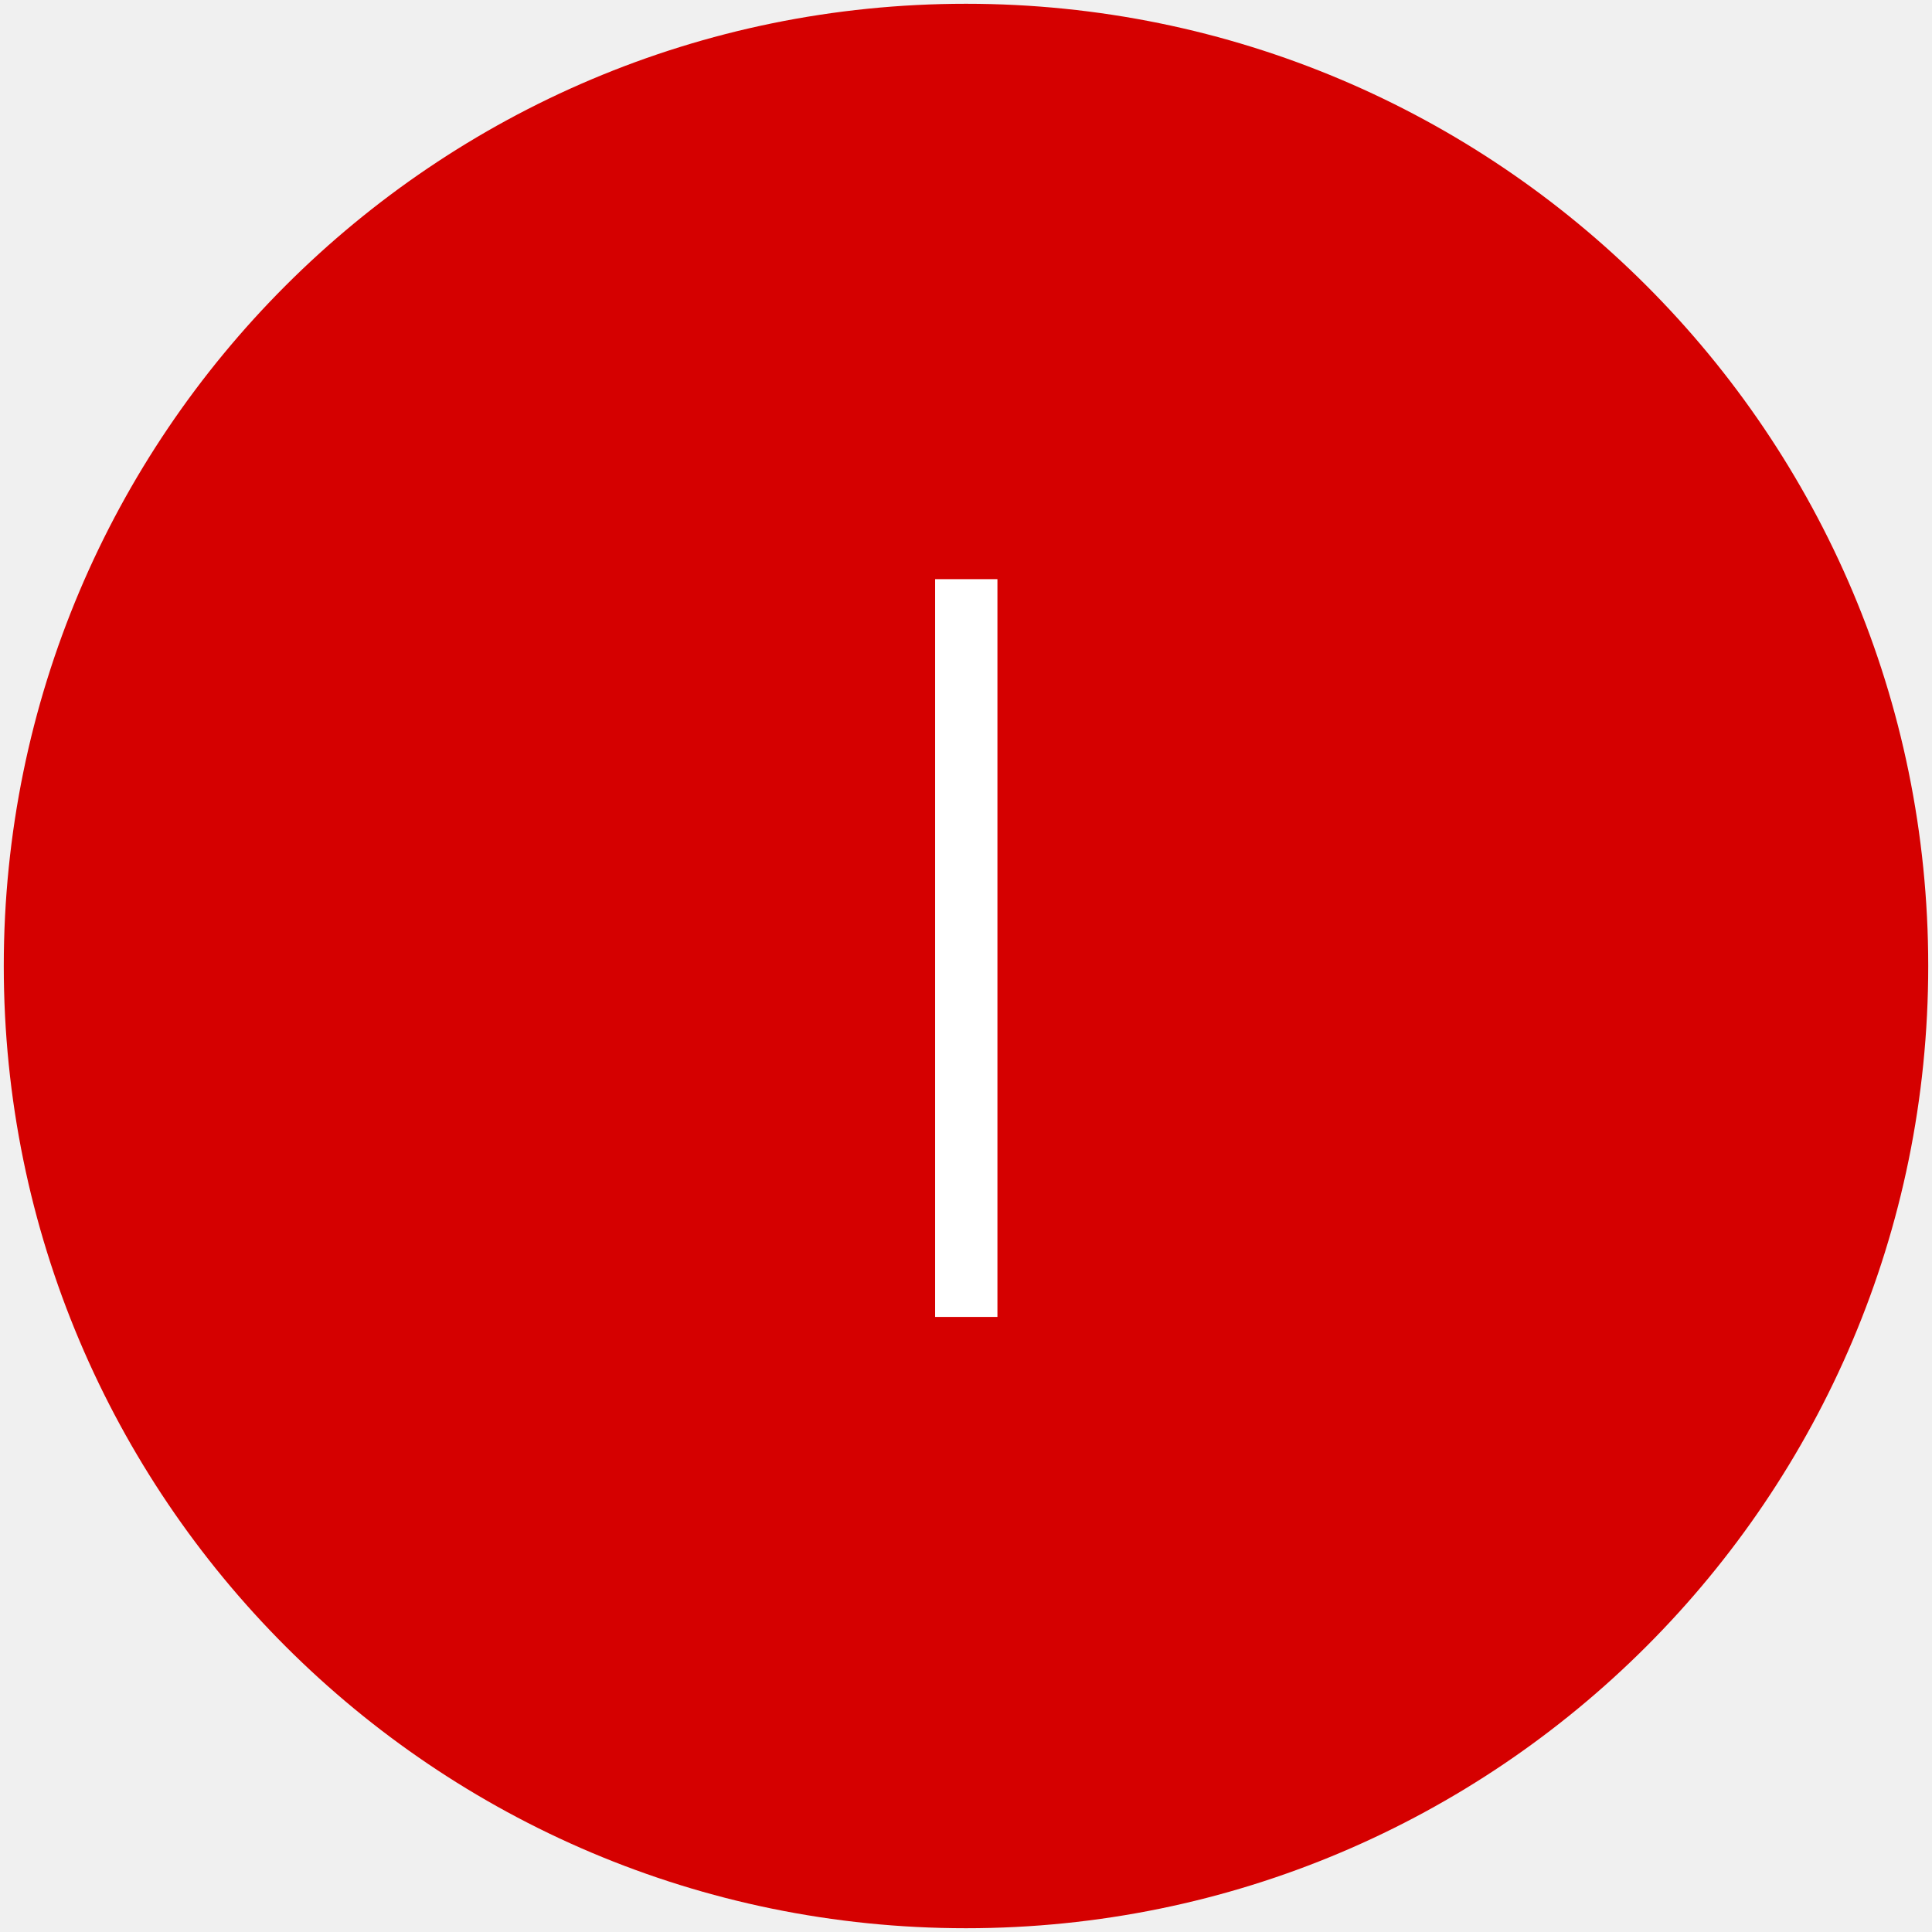
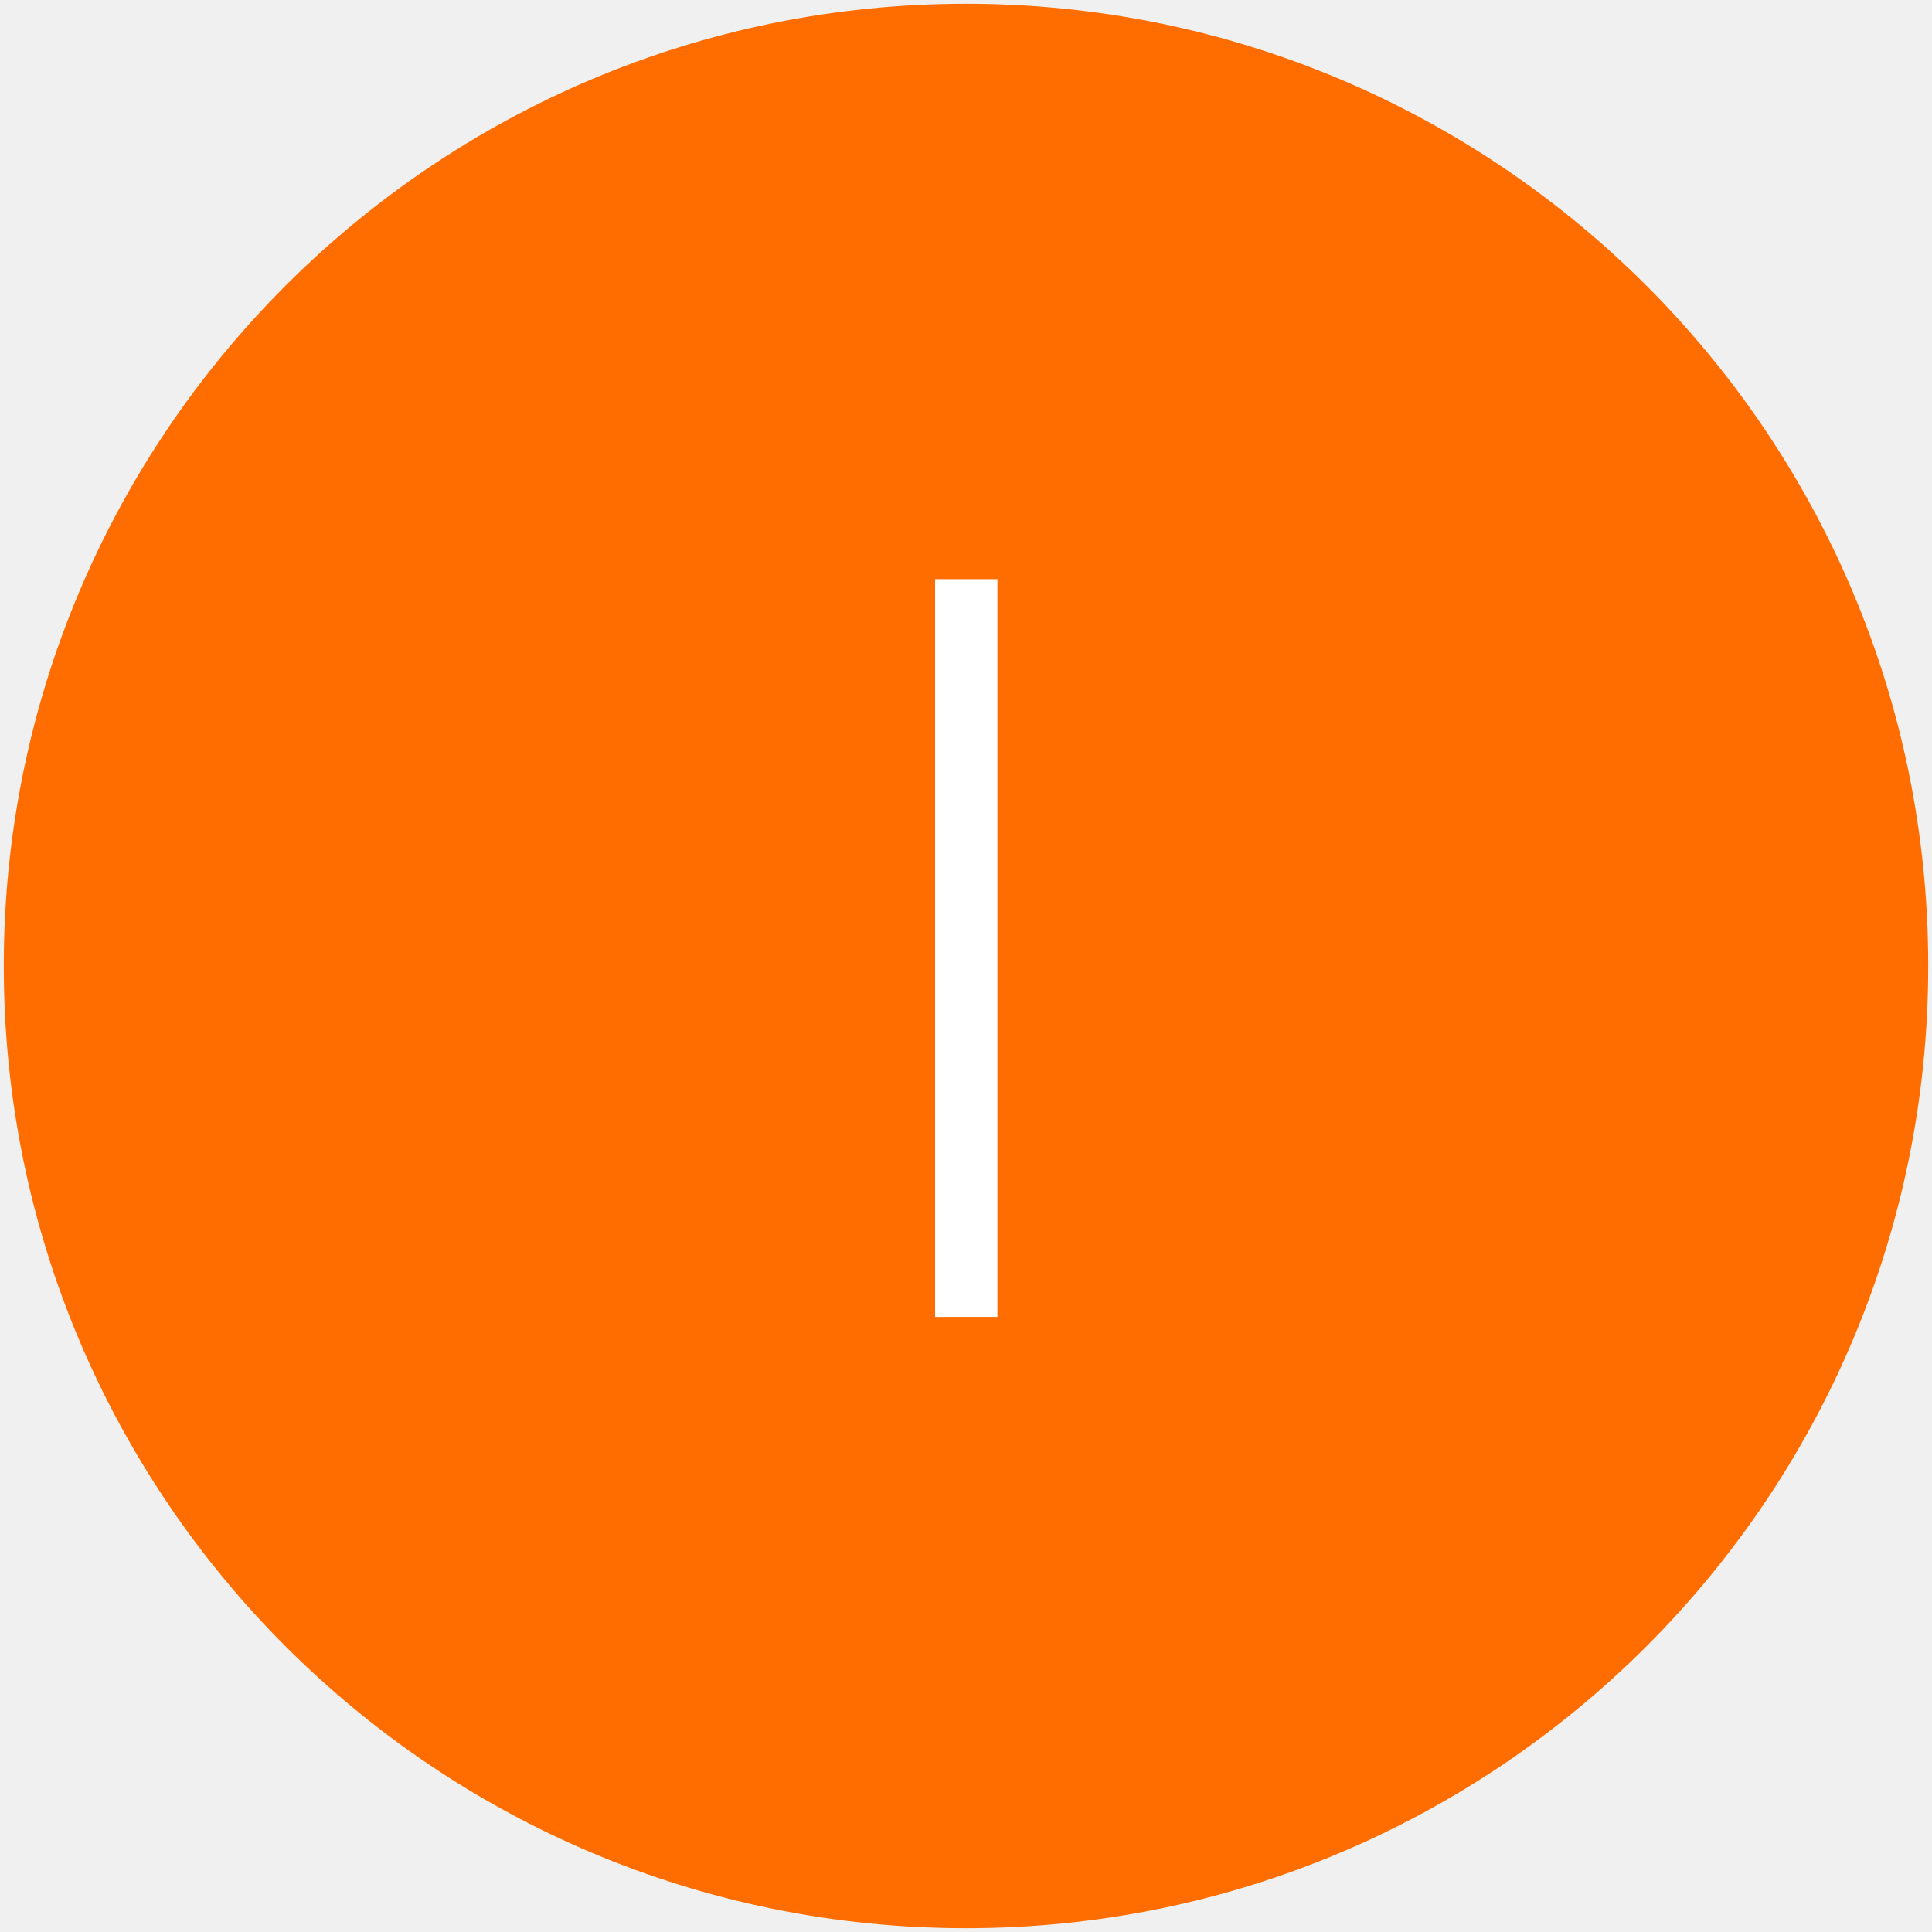
<svg xmlns="http://www.w3.org/2000/svg" width="512" height="512">
  <g>
    <rect fill="none" id="canvas_background" height="514" width="514" y="-1" x="-1" />
  </g>
  <g>
-     <circle stroke="null" id="svg_1" fill="#d50000" r="255" cy="256" cx="256" />
+     <circle stroke="null" id="svg_1" fill="#ff6d00" r="255" cy="256" cx="256" />
    <text id="svg_2" font-family="Roboto" font-weight="300" font-size="275" fill="#fff" text-anchor="middle" y="349" x="256">I</text>
  </g>
</svg>
